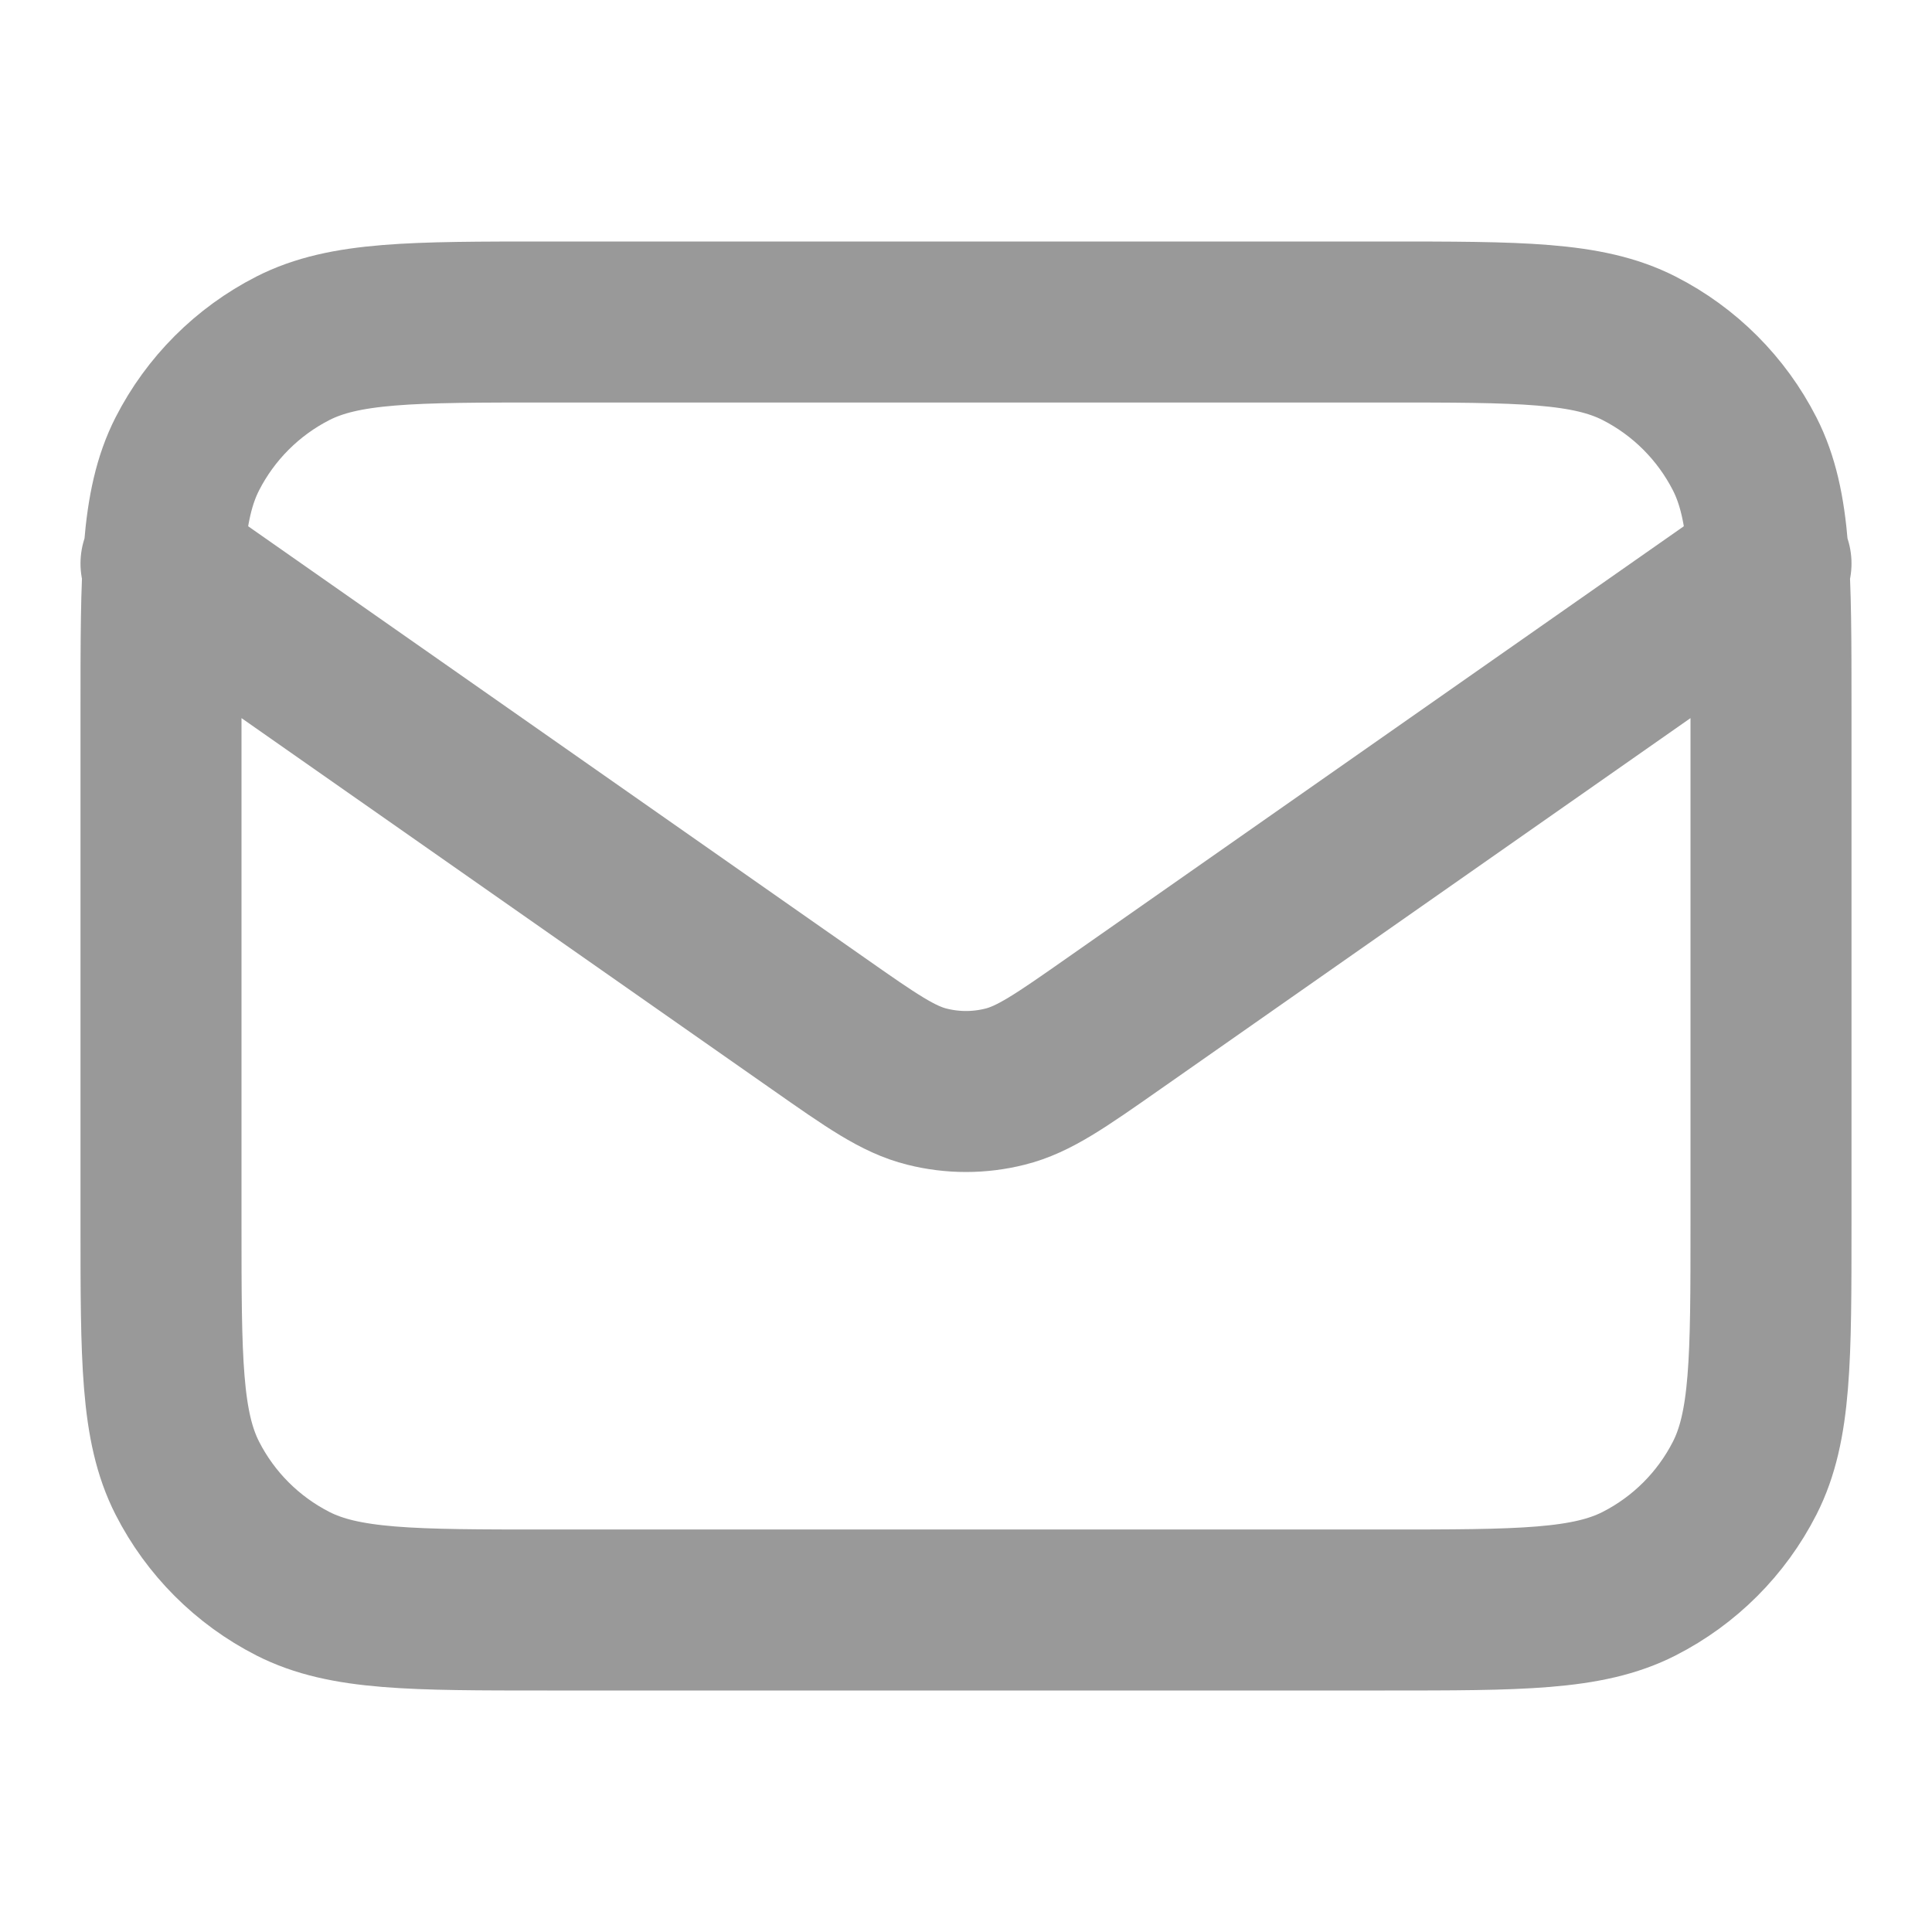
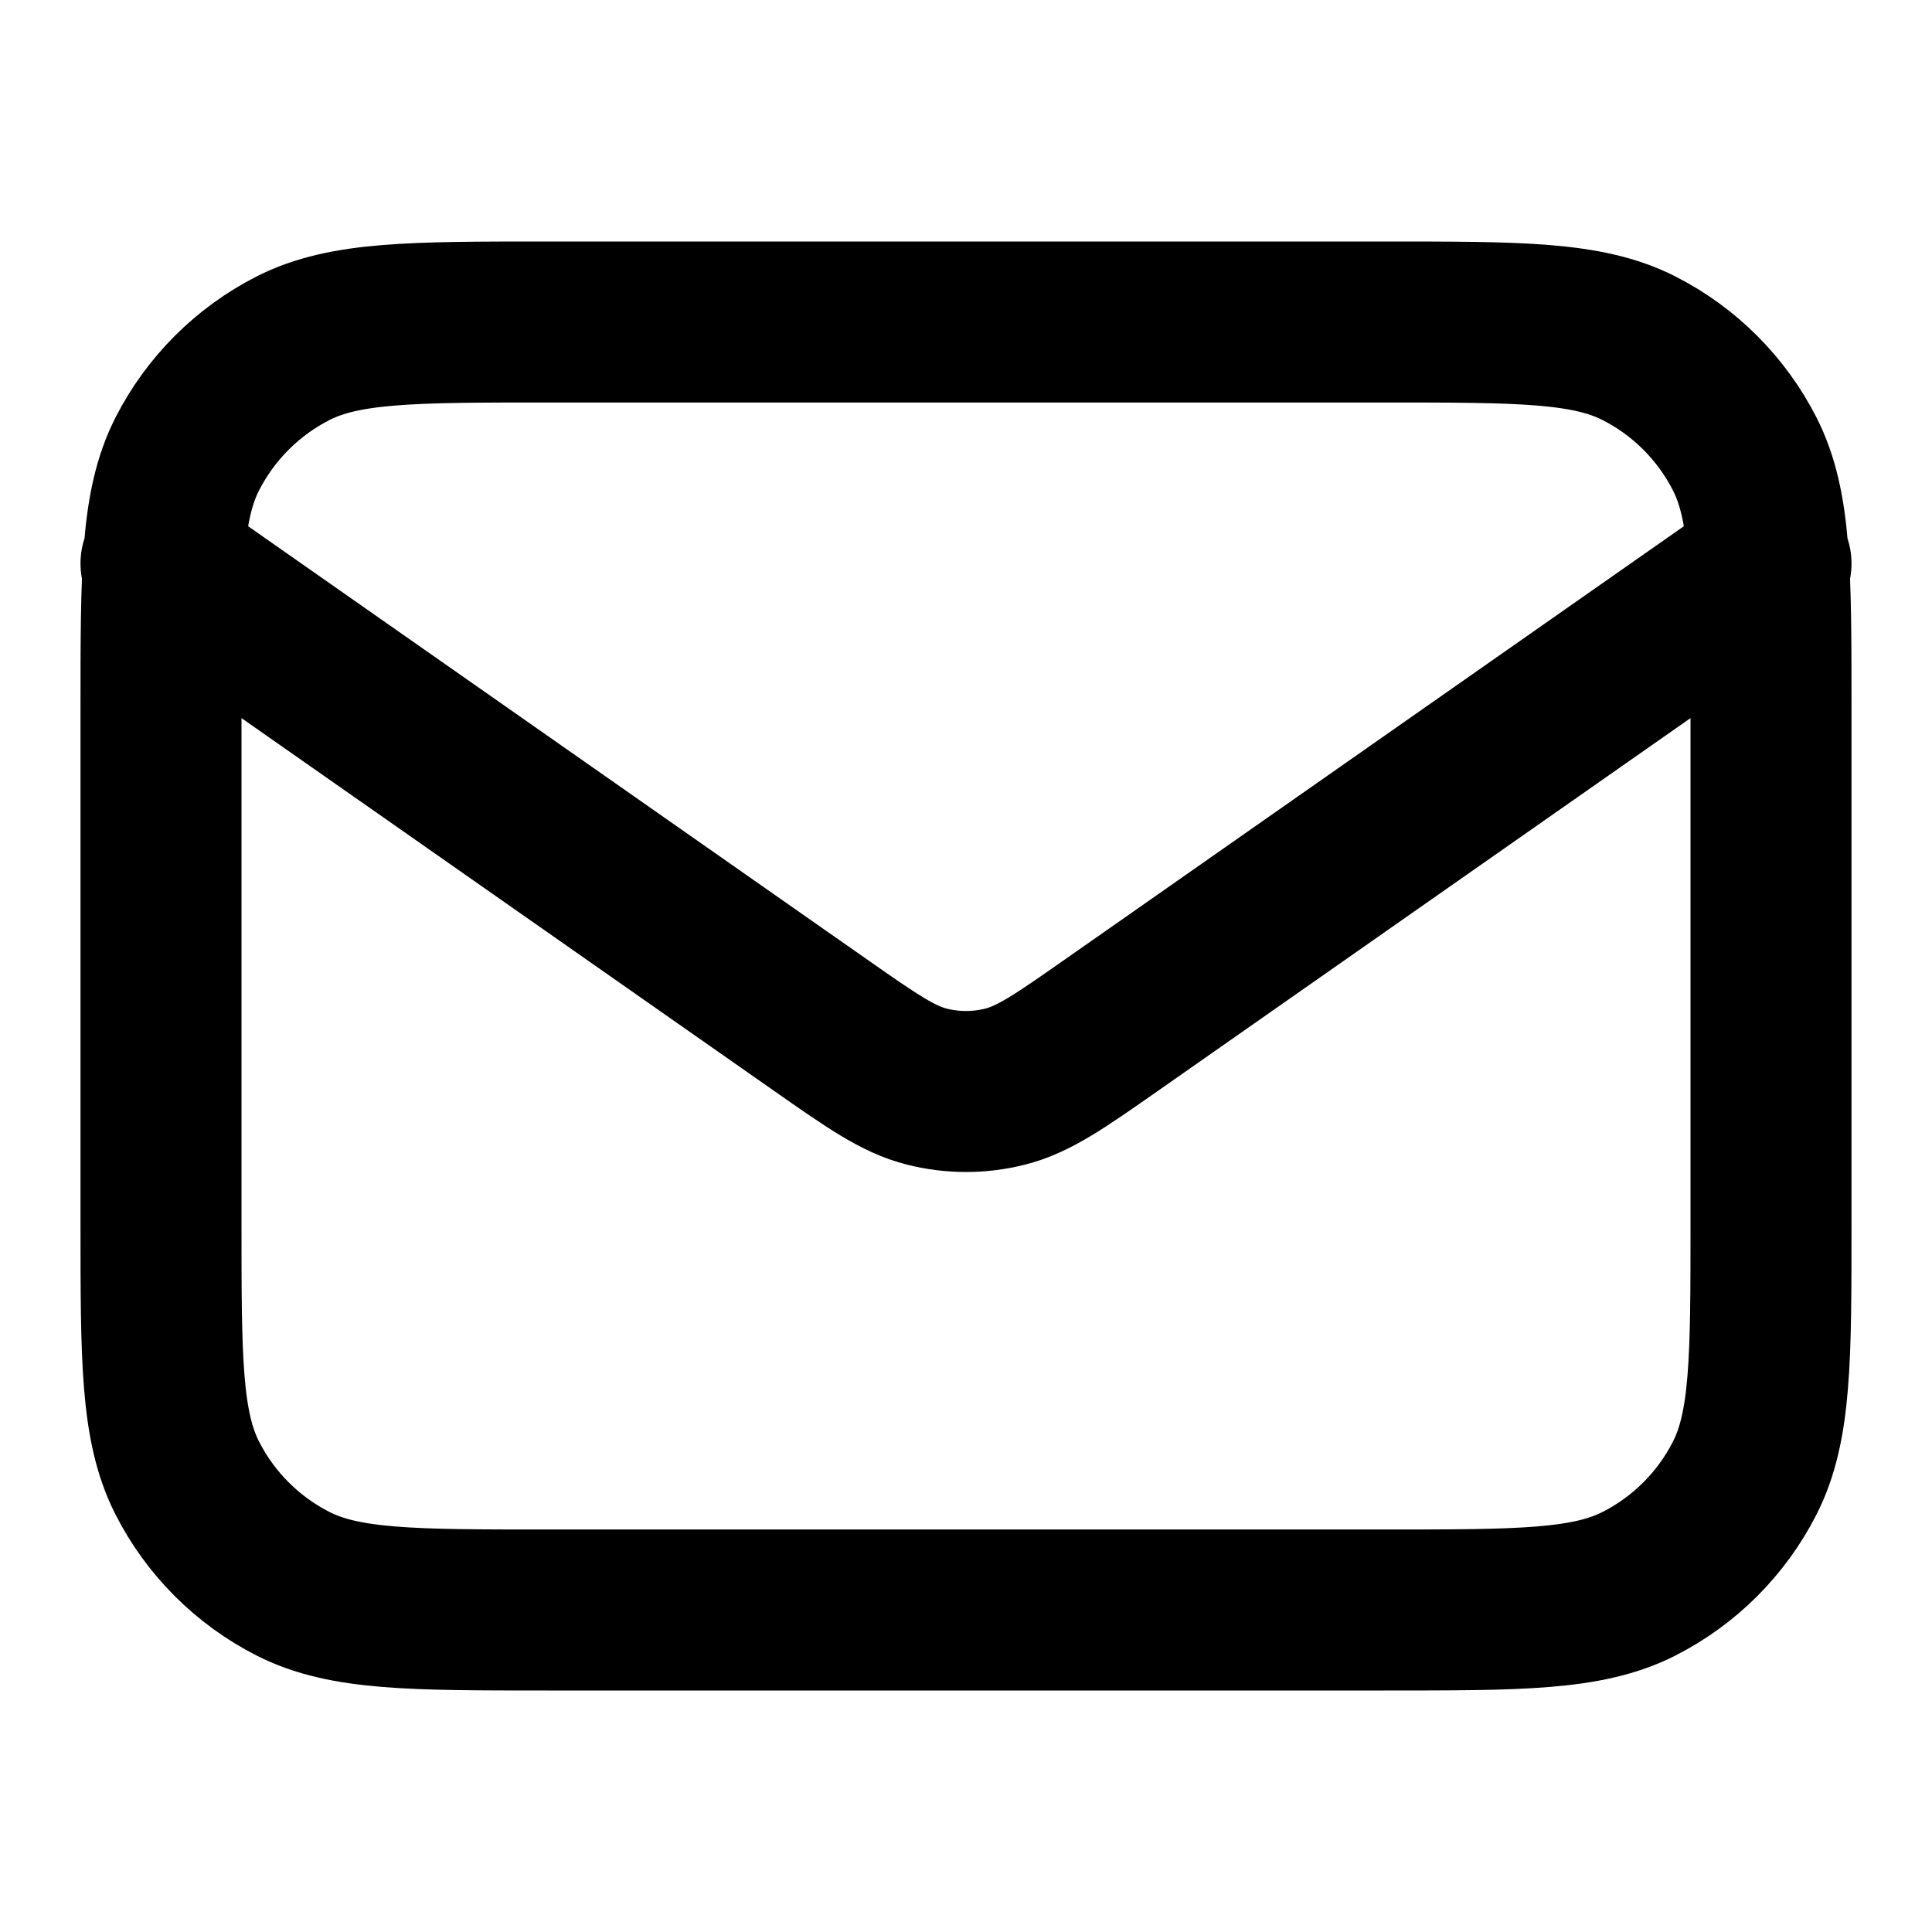
<svg xmlns="http://www.w3.org/2000/svg" viewBox="0 0 24 24" class="w-6 h-6" fill="none" stroke="currentColor">
-   <path d="M2 7L10.165 12.715C10.826 13.178 11.157 13.41 11.516 13.499C11.834 13.579 12.166 13.579 12.484 13.499C12.843 13.41 13.174 13.178 13.835 12.715L22 7M6.8 20H17.2C18.88 20 19.72 20 20.362 19.673C20.927 19.385 21.385 18.927 21.673 18.362C22 17.72 22 16.88 22 15.2V8.8C22 7.12 22 6.28 21.673 5.638C21.385 5.074 20.927 4.615 20.362 4.327C19.72 4 18.88 4 17.2 4H6.8C5.12 4 4.28 4 3.638 4.327C3.074 4.615 2.615 5.074 2.327 5.638C2 6.28 2 7.12 2 8.8V15.2C2 16.88 2 17.72 2.327 18.362C2.615 18.927 3.074 19.385 3.638 19.673C4.28 20 5.12 20 6.8 20Z" stroke-opacity="0.4" stroke-width="2" stroke-linecap="round" stroke-linejoin="round" />
+   <path d="M2 7L10.165 12.715C10.826 13.178 11.157 13.41 11.516 13.499C11.834 13.579 12.166 13.579 12.484 13.499C12.843 13.41 13.174 13.178 13.835 12.715L22 7M6.8 20H17.2C18.88 20 19.72 20 20.362 19.673C20.927 19.385 21.385 18.927 21.673 18.362C22 17.72 22 16.88 22 15.2V8.8C22 7.12 22 6.28 21.673 5.638C21.385 5.074 20.927 4.615 20.362 4.327C19.72 4 18.88 4 17.2 4H6.8C5.12 4 4.28 4 3.638 4.327C3.074 4.615 2.615 5.074 2.327 5.638C2 6.28 2 7.12 2 8.8V15.2C2 16.88 2 17.72 2.327 18.362C2.615 18.927 3.074 19.385 3.638 19.673C4.28 20 5.12 20 6.8 20Z" stroke-width="2" stroke-linecap="round" stroke-linejoin="round" />
</svg>
